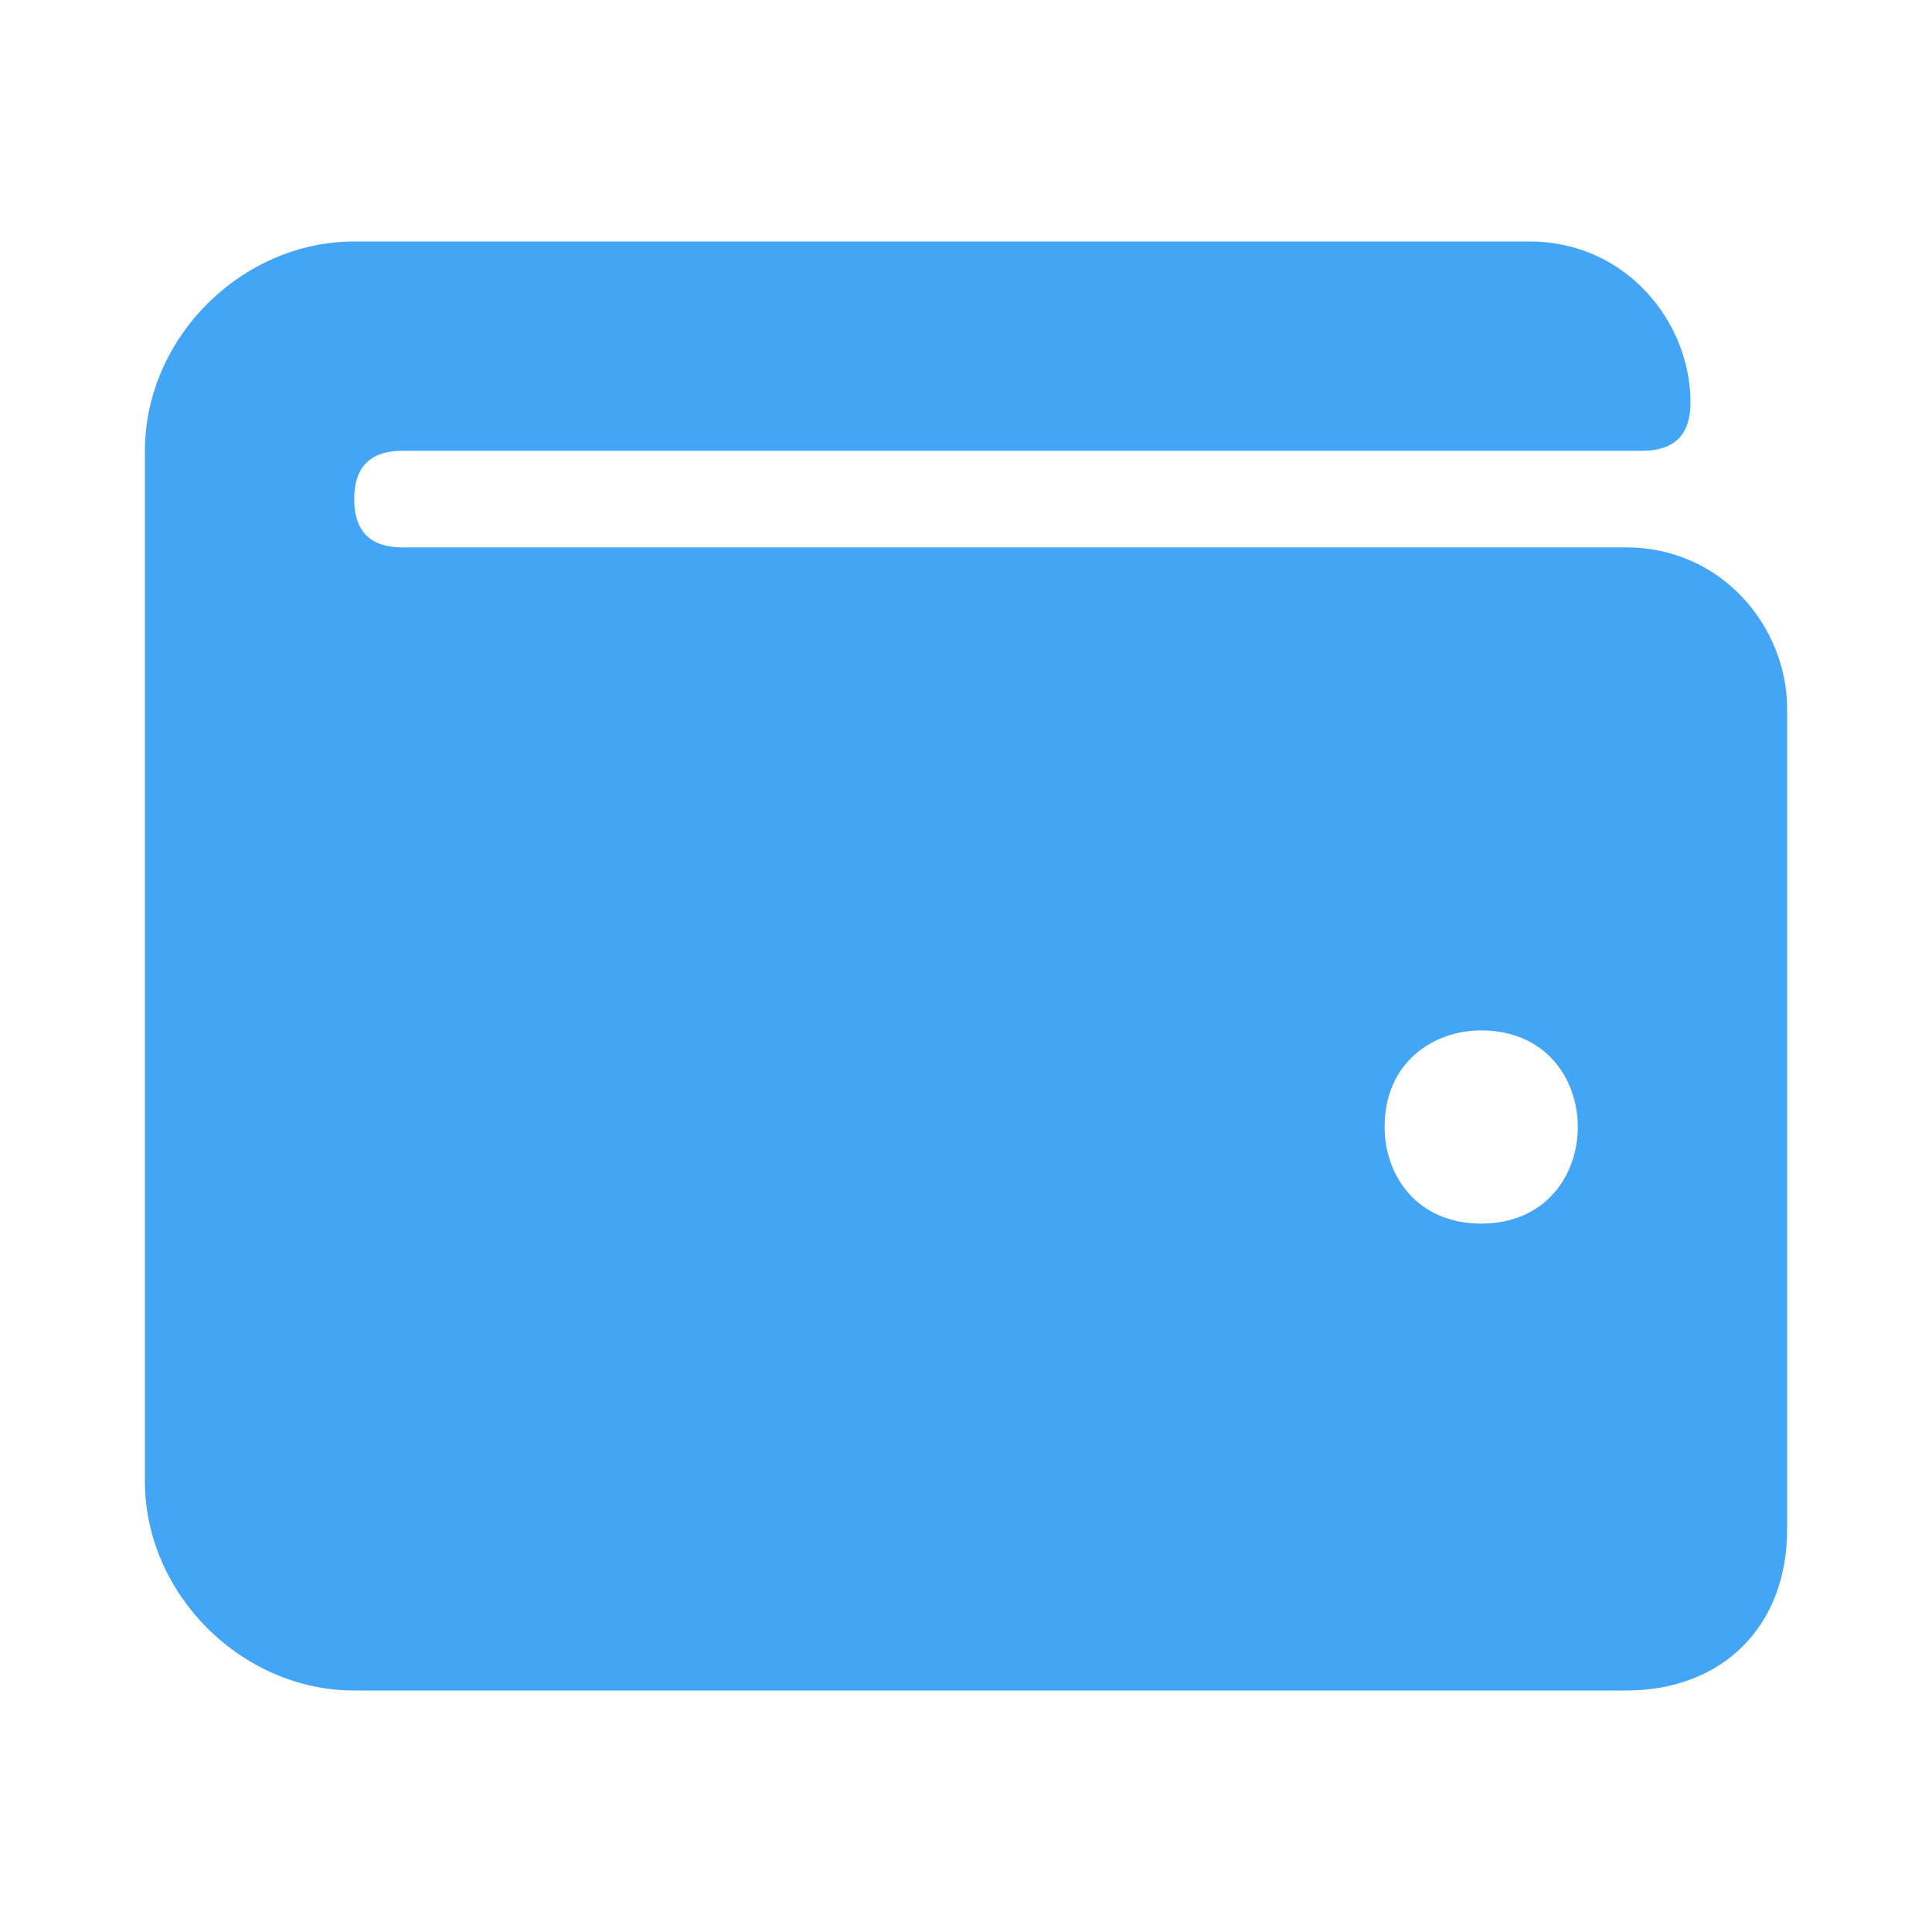
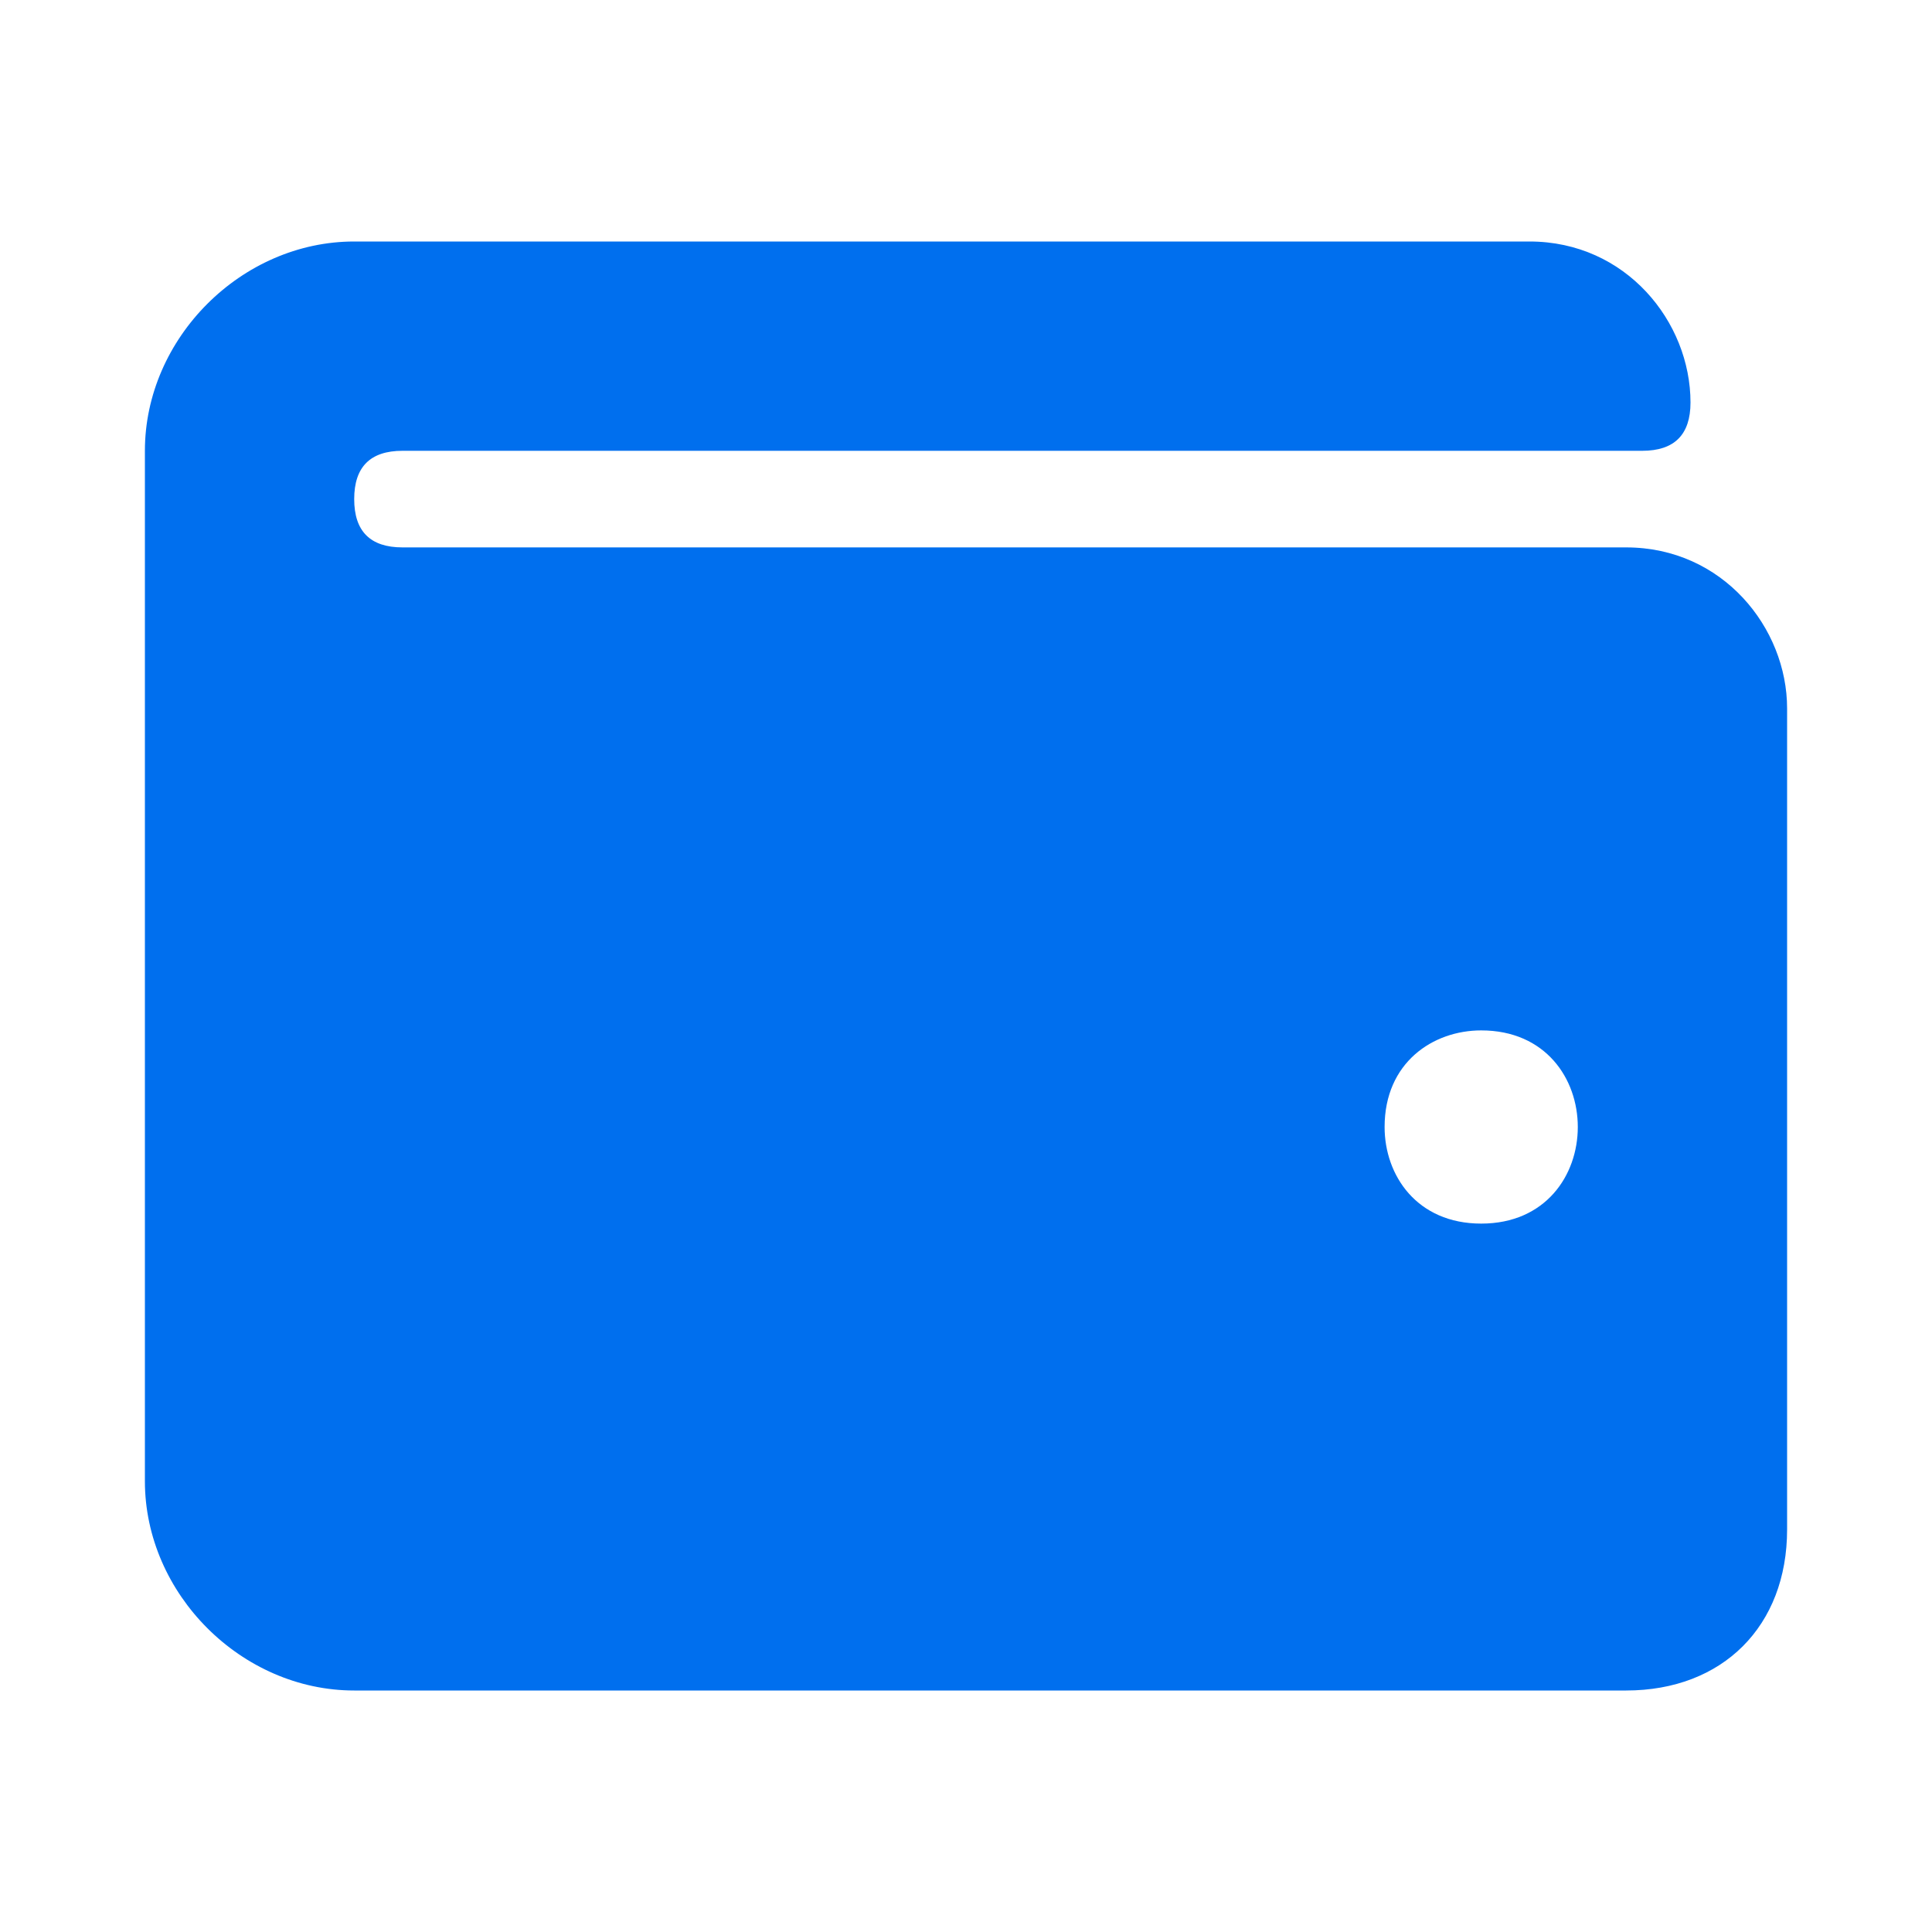
<svg xmlns="http://www.w3.org/2000/svg" version="1.1" id="Layer_1" focusable="false" x="0px" y="0px" viewBox="0 0 12 12" style="enable-background:new 0 0 12 12;" xml:space="preserve">
  <style type="text/css">
- 	.st0{fill:#42A5F5;}
+ 	.st0{fill:#006fee;}
</style>
  <path class="st0" d="M10.1,3.4H2.5c-0.2,0-0.3-0.1-0.3-0.3s0.1-0.3,0.3-0.3h7.7c0.2,0,0.3-0.1,0.3-0.3c0-0.5-0.4-1-1-1H2.2  c-0.7,0-1.3,0.6-1.3,1.3v6.4c0,0.7,0.6,1.3,1.3,1.3h7.9c0.6,0,1-0.4,1-1V4.4C11.1,3.9,10.7,3.4,10.1,3.4z M9.2,7.6  C8.8,7.6,8.6,7.3,8.6,7c0-0.4,0.3-0.6,0.6-0.6c0.4,0,0.6,0.3,0.6,0.6C9.8,7.3,9.6,7.6,9.2,7.6z" />
</svg>
